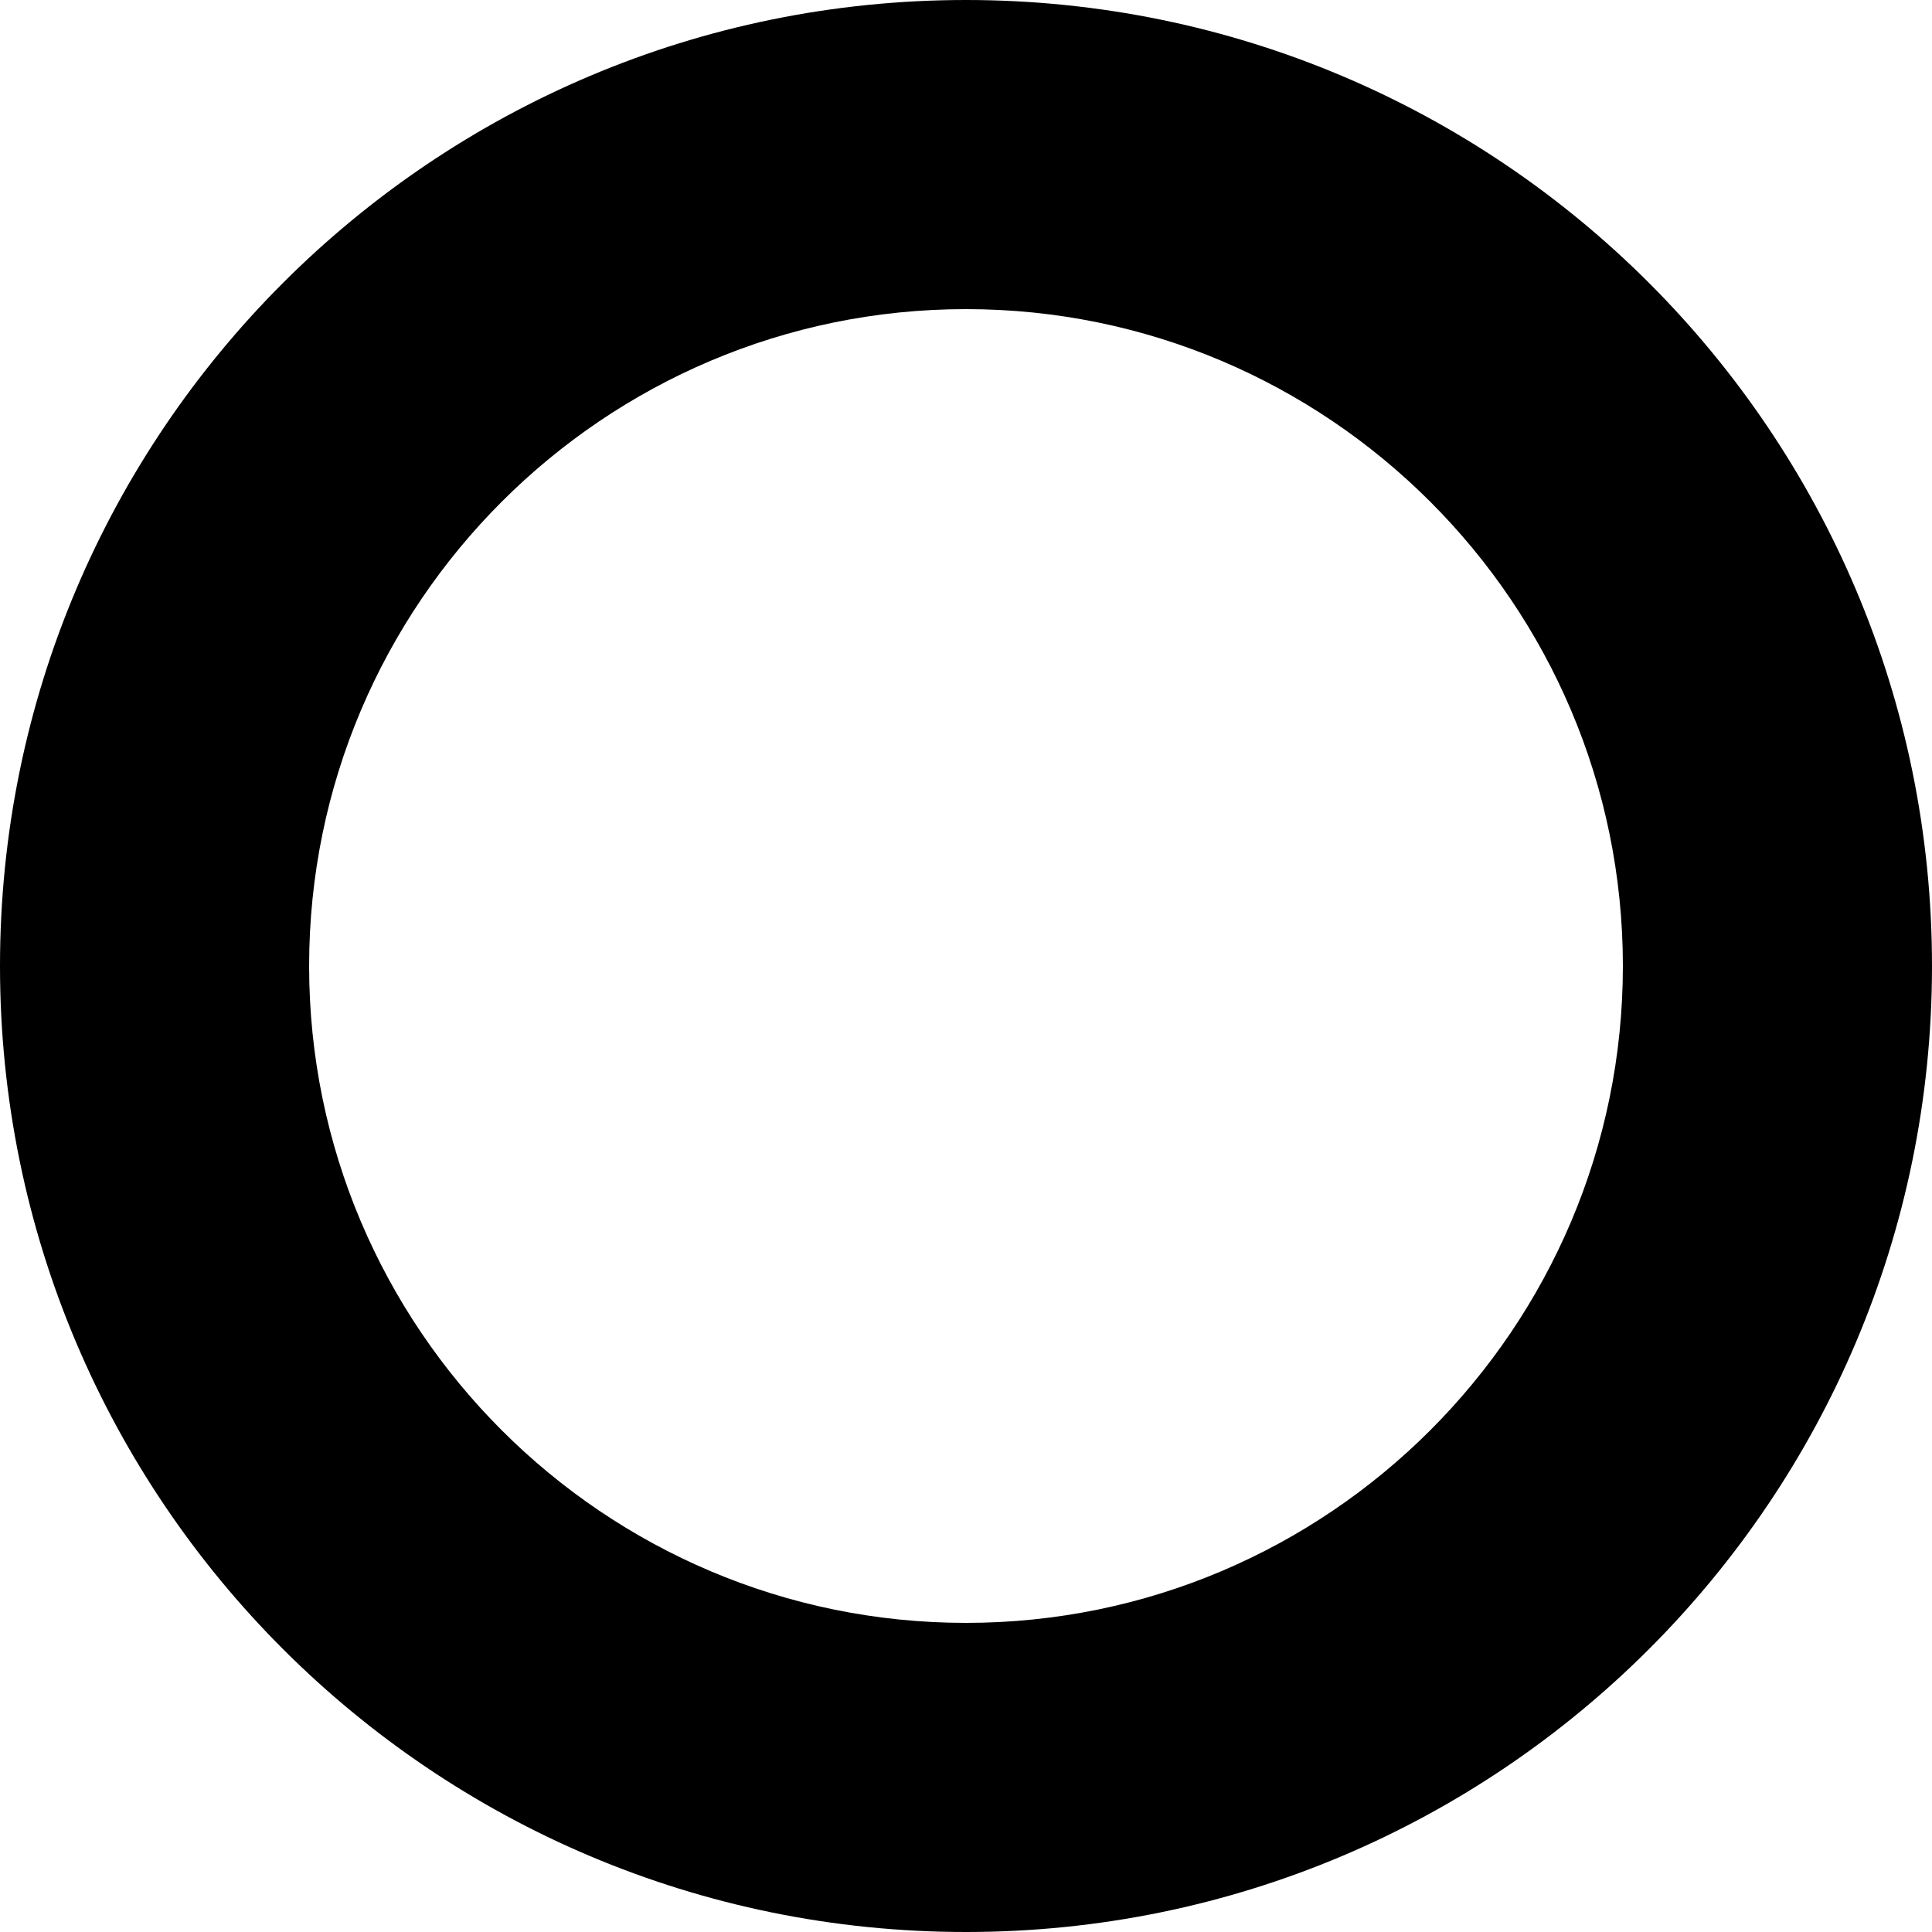
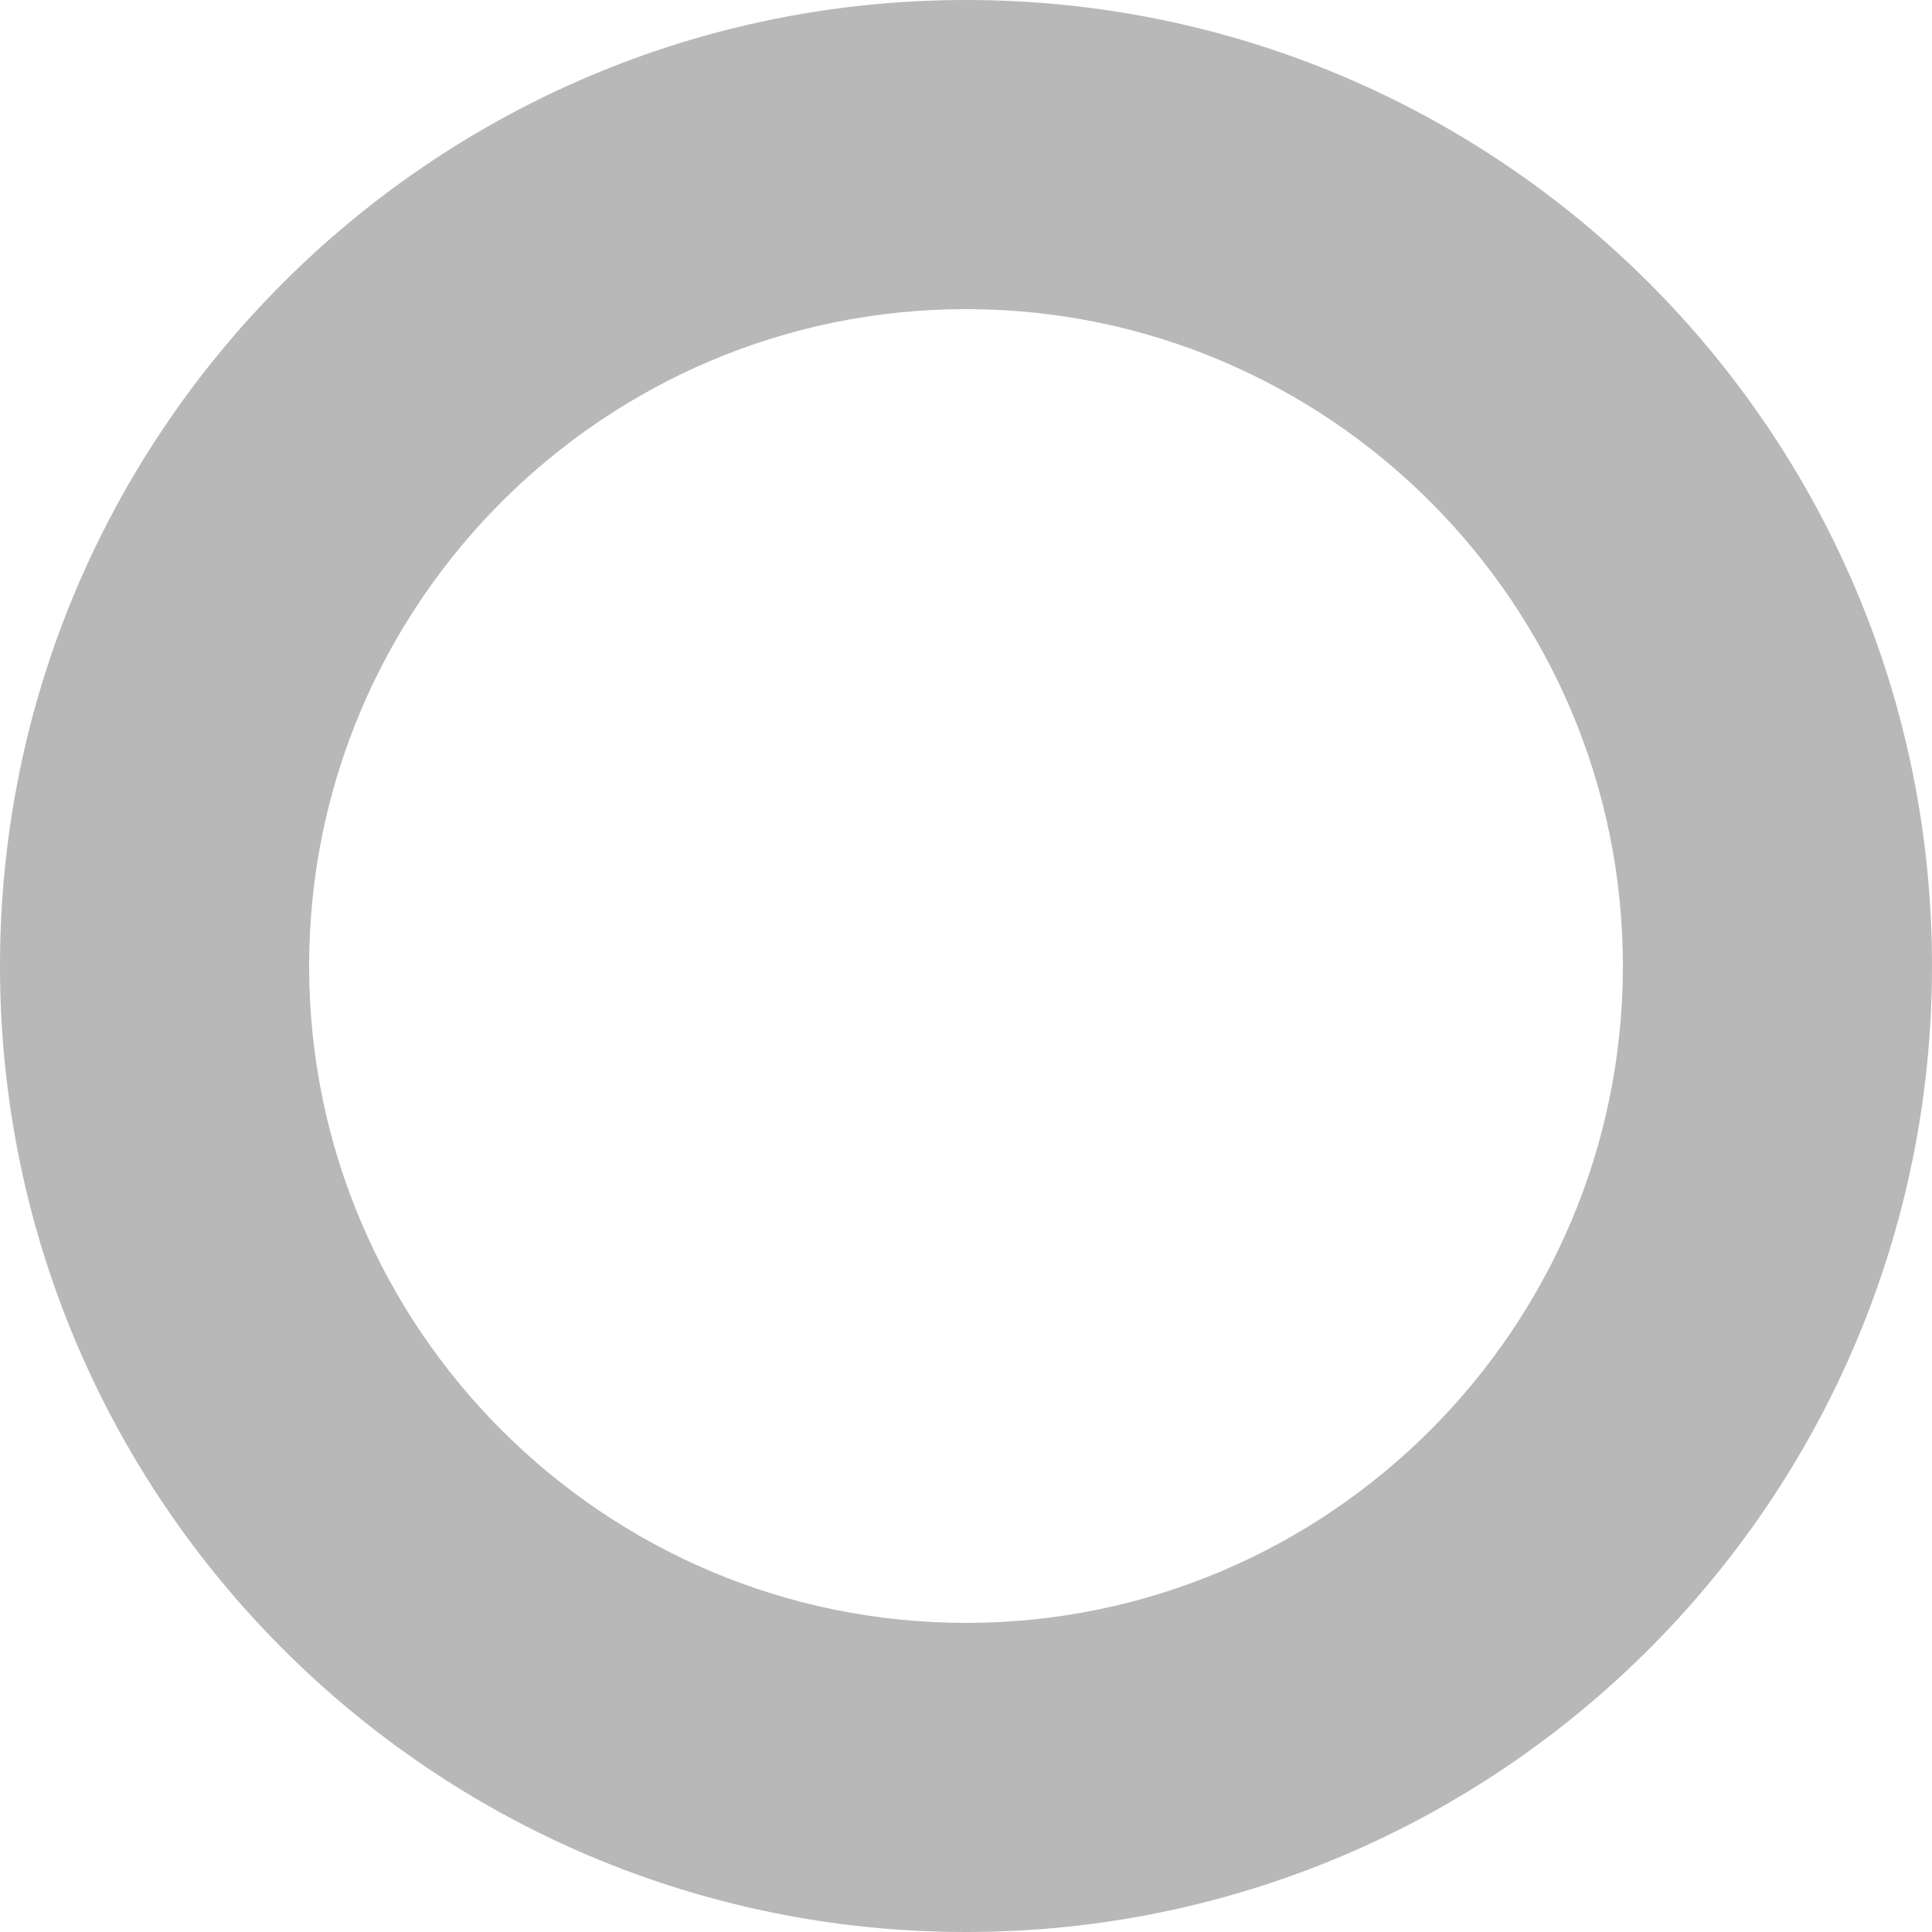
<svg xmlns="http://www.w3.org/2000/svg" width="25" height="25">
-   <path d="M12.5 4c4.687 0 8.5 3.813 8.5 8.5 0 4.687-3.813 8.5-8.5 8.5C7.813 21 4 17.187 4 12.5 4 7.813 7.813 4 12.5 4m0-4C5.597 0 0 5.597 0 12.5S5.597 25 12.5 25 25 19.403 25 12.5 19.403 0 12.5 0z" />
+   <path fill="#B8B8B8" d="M12.5 4c4.687 0 8.5 3.813 8.5 8.5 0 4.687-3.813 8.5-8.5 8.5C7.813 21 4 17.187 4 12.5 4 7.813 7.813 4 12.5 4m0-4C5.597 0 0 5.597 0 12.5S5.597 25 12.5 25 25 19.403 25 12.5 19.403 0 12.5 0z" />
</svg>
